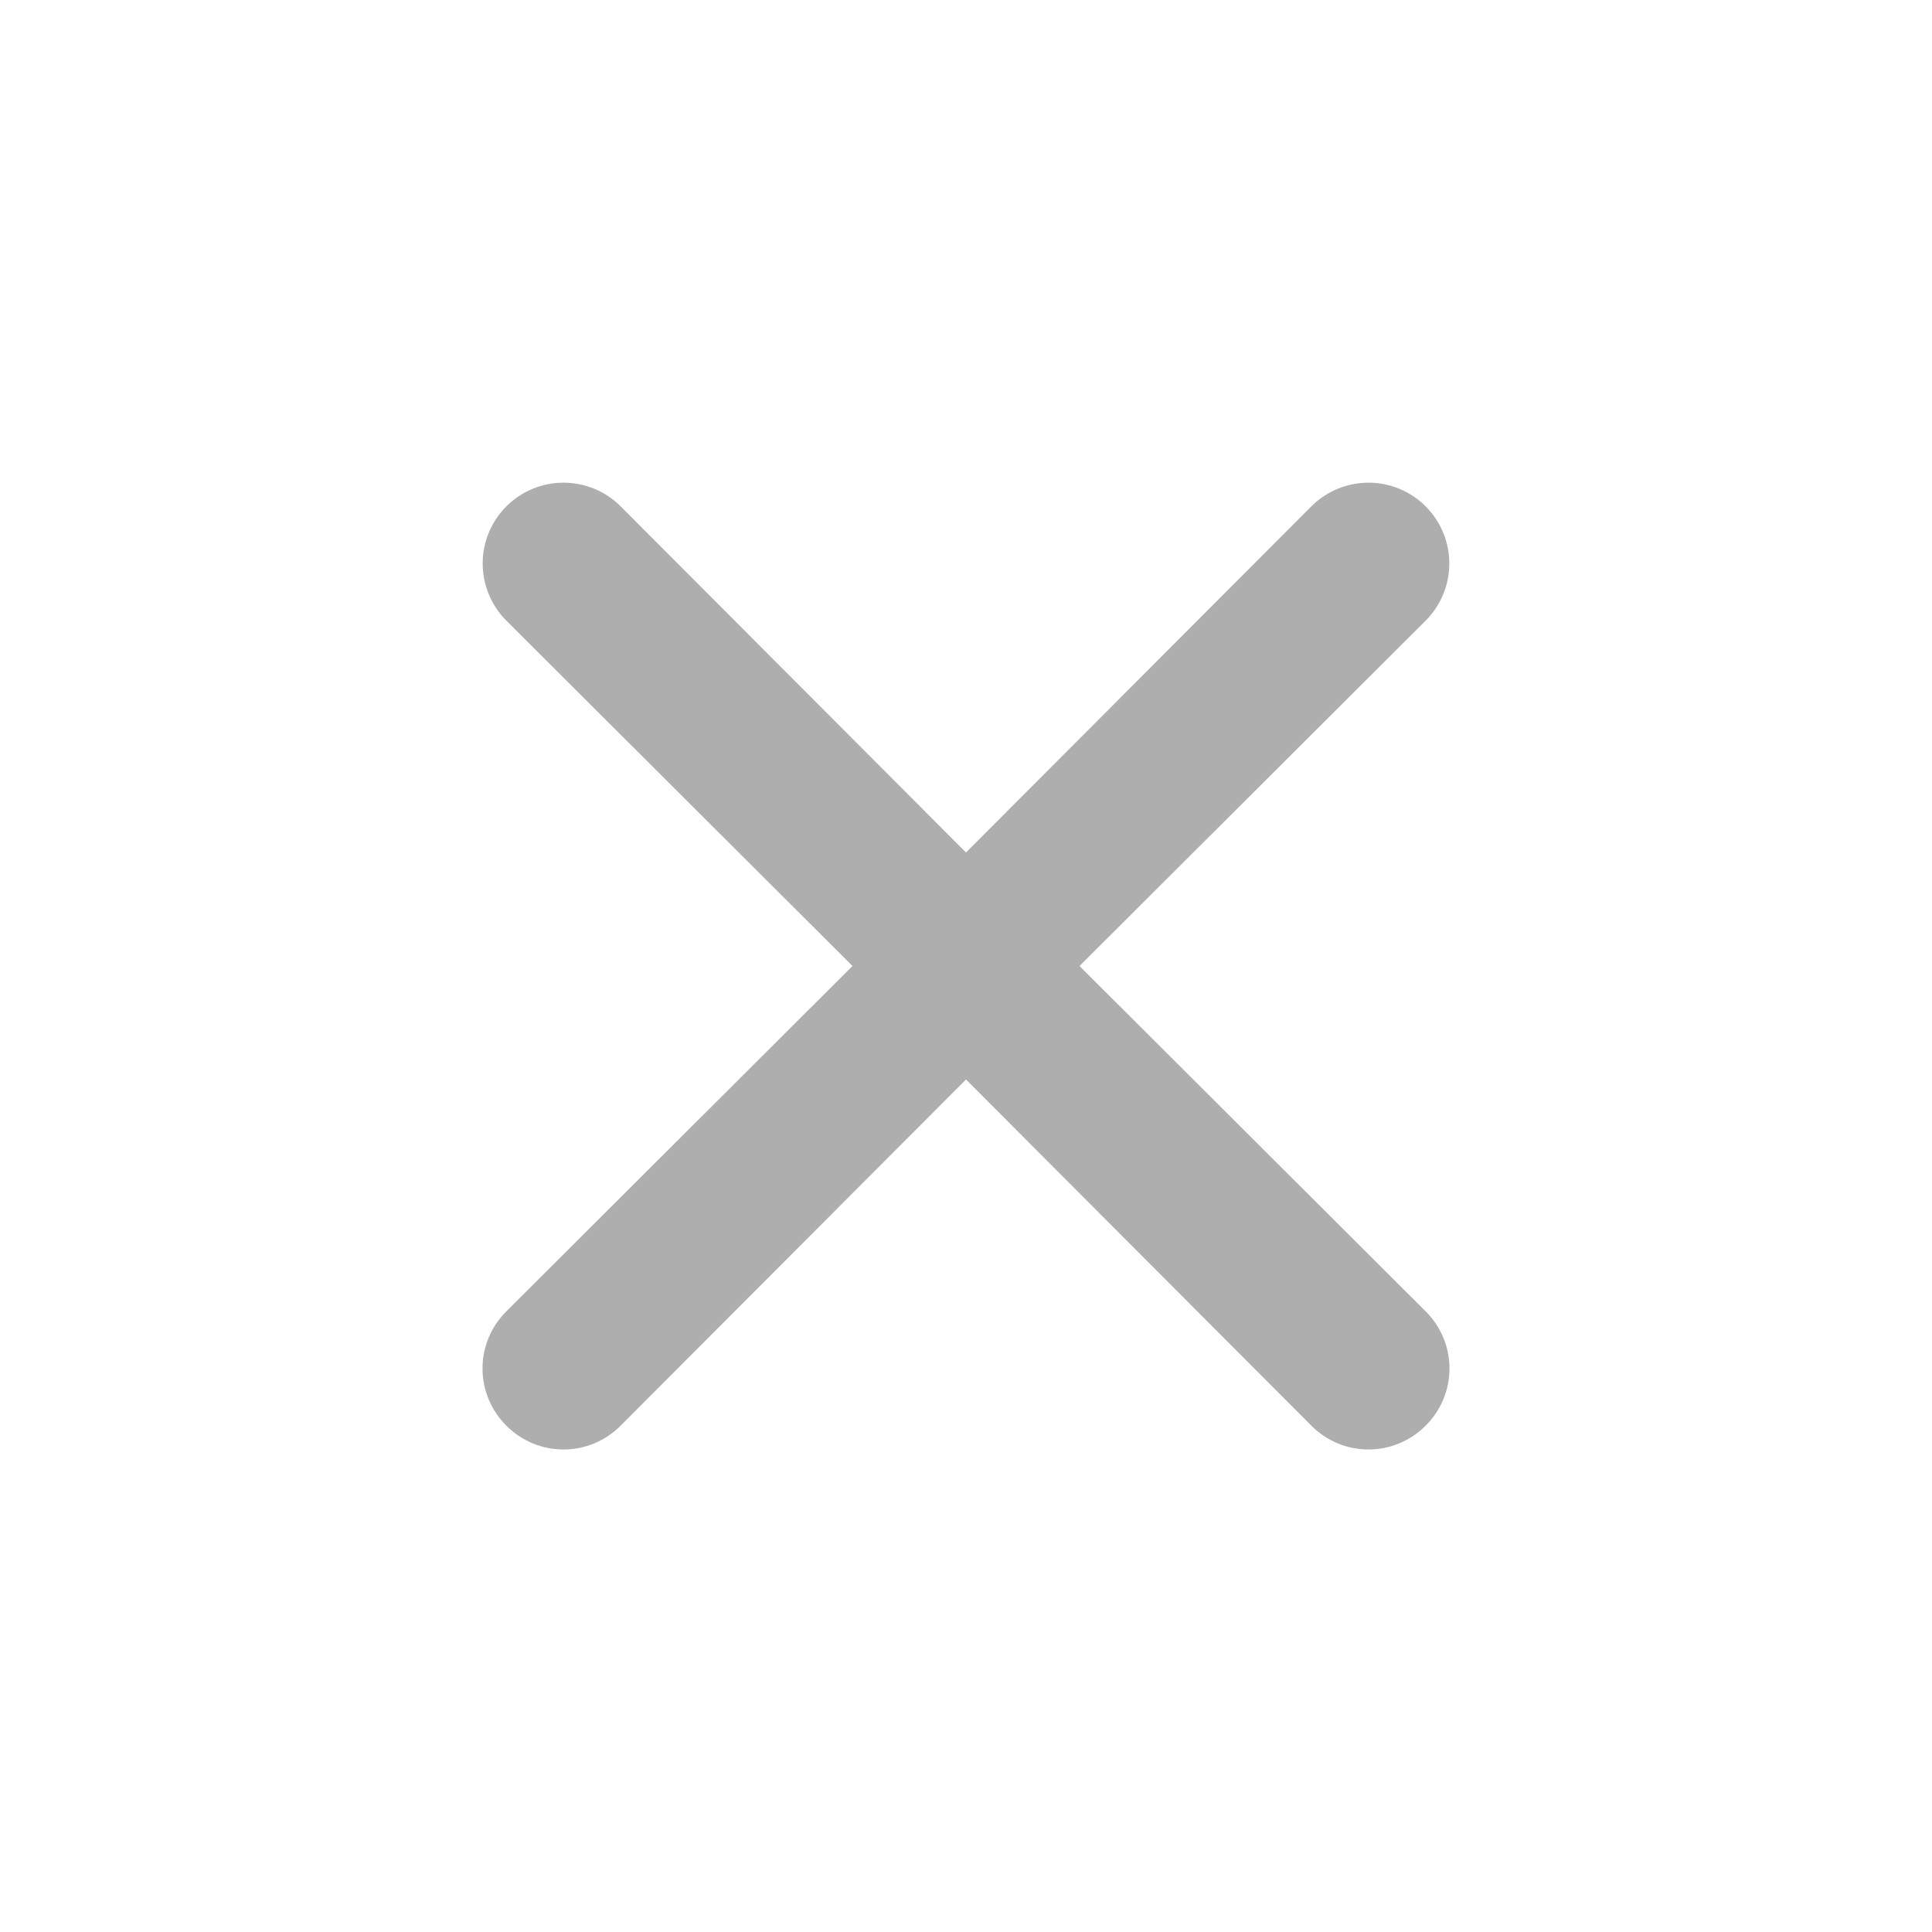
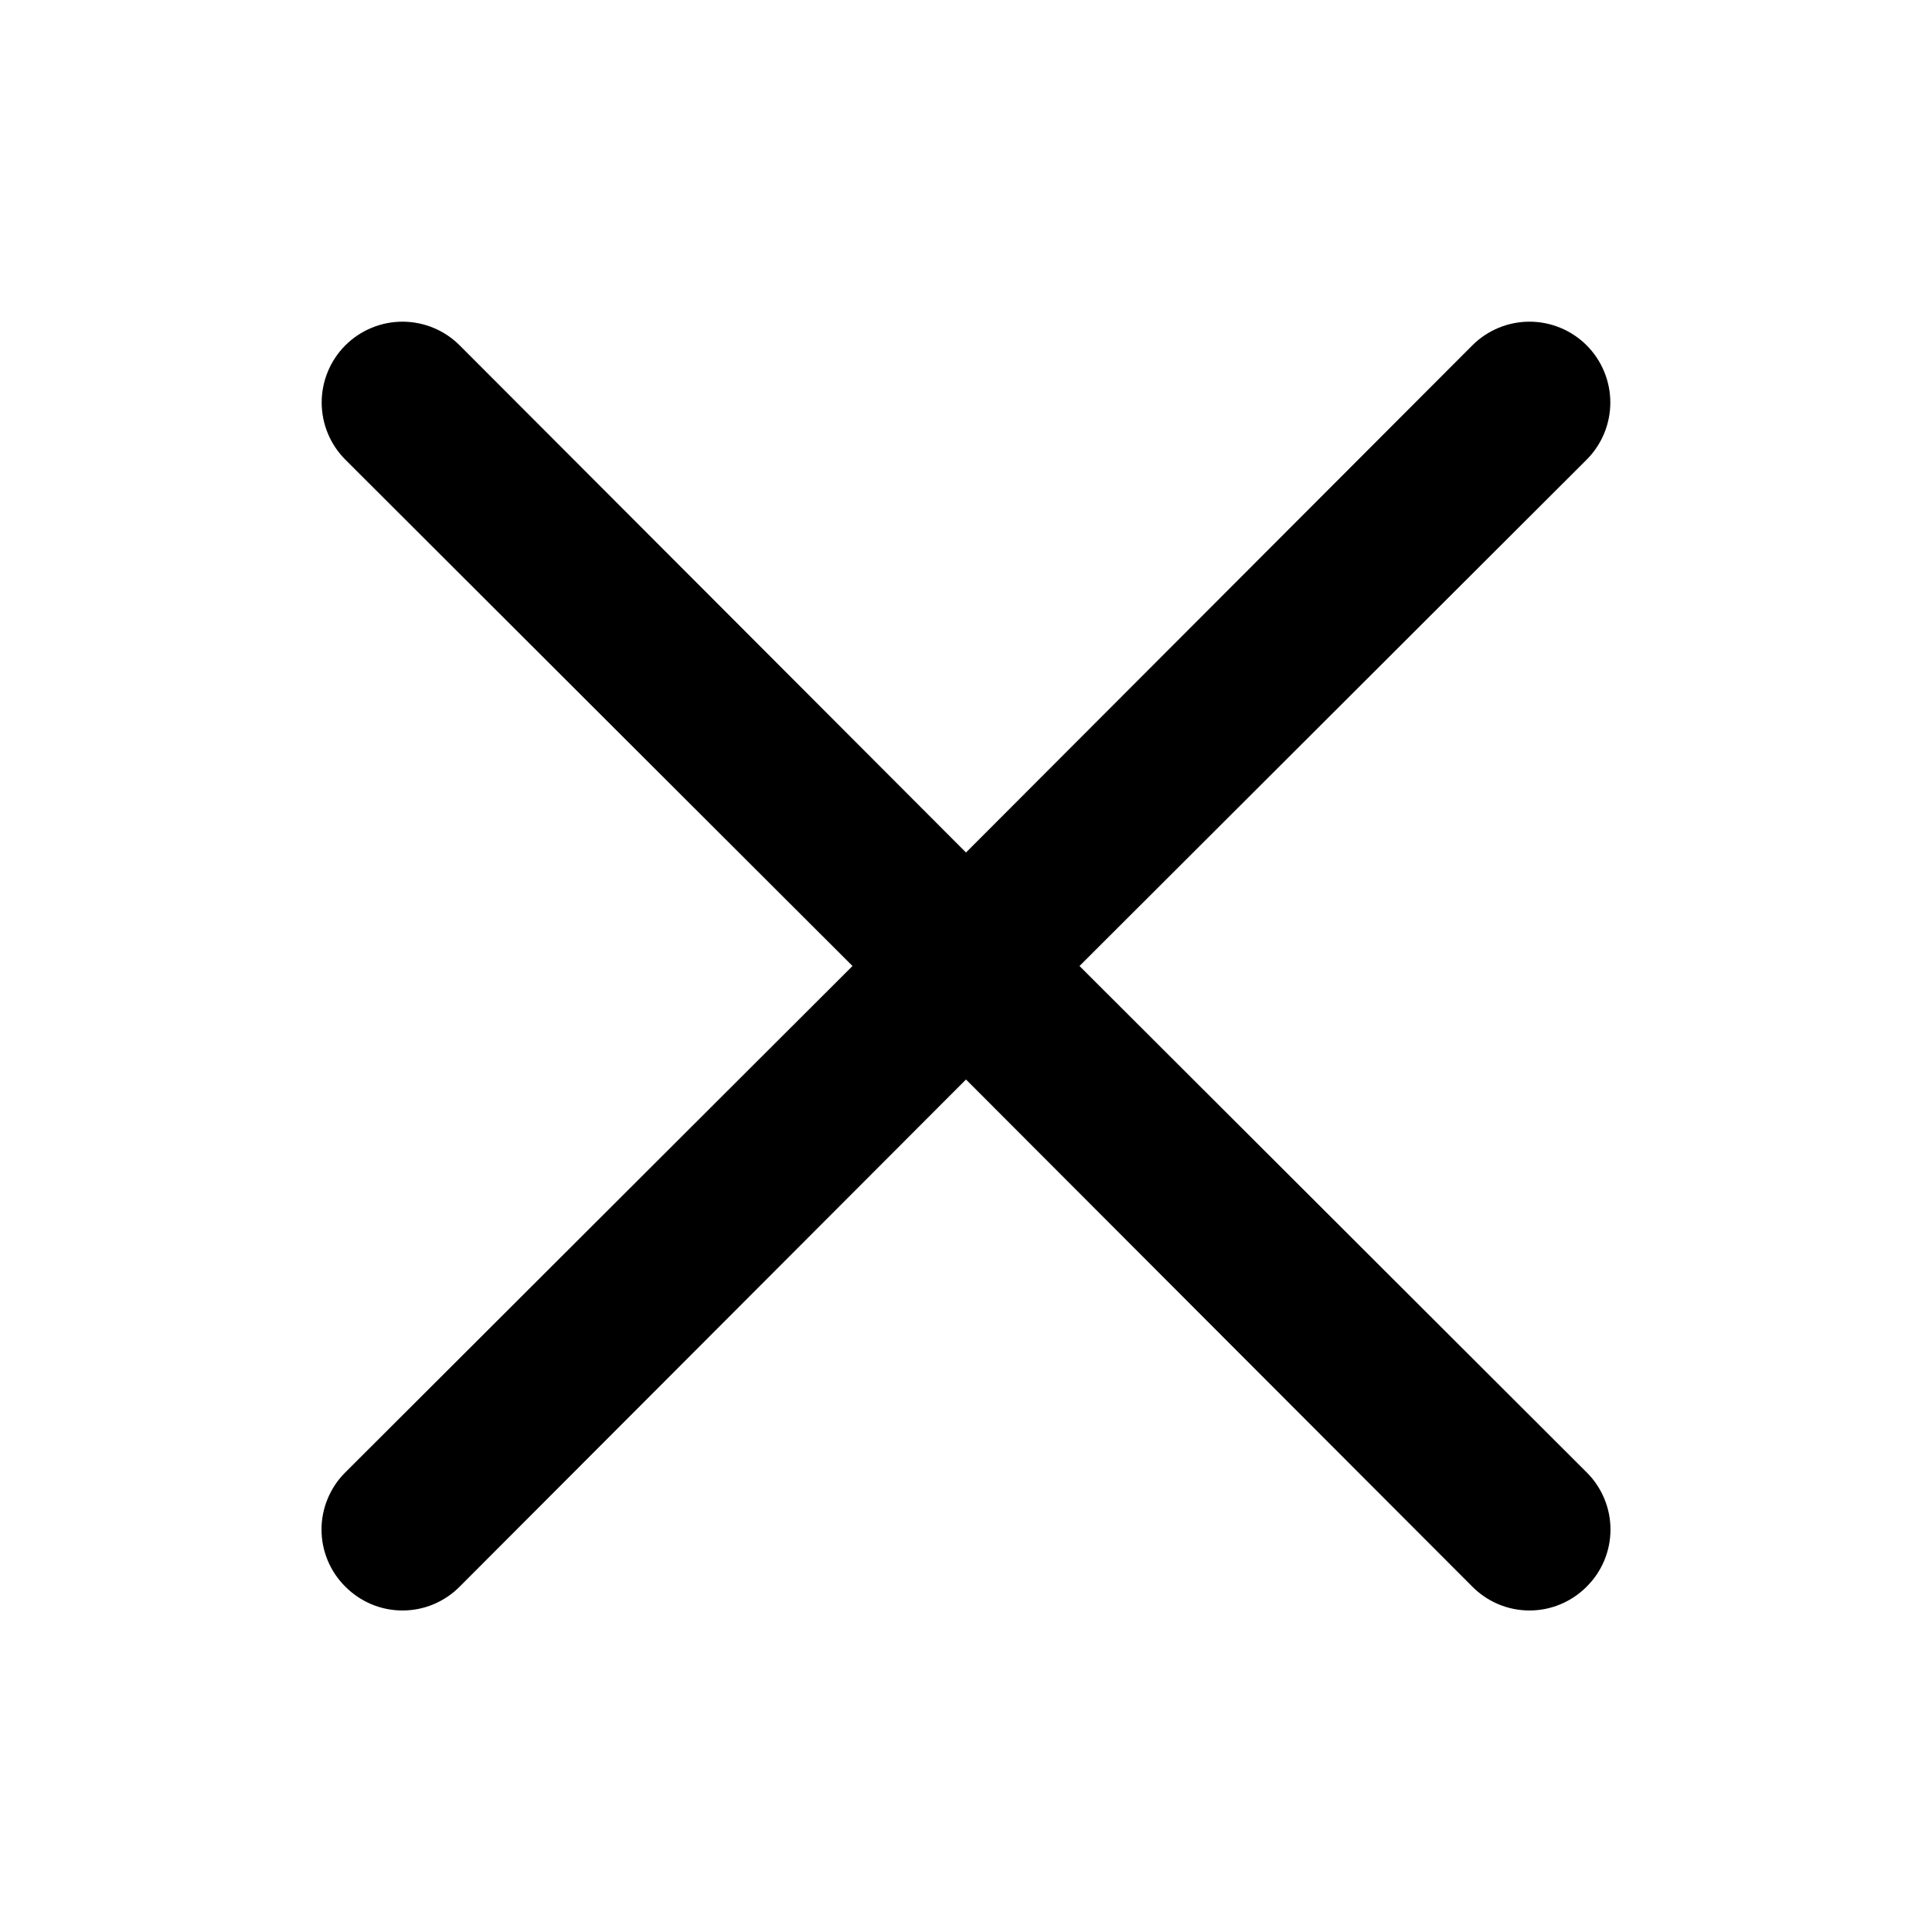
- <svg xmlns="http://www.w3.org/2000/svg" id="close-icon" width="24" height="24" viewBox="0 0 24 24">
-   <path d="M13.41 12L17.71 7.71C17.898 7.522 18.004 7.266 18.004 7C18.004 6.734 17.898 6.478 17.71 6.29C17.522 6.102 17.266 5.996 17 5.996C16.734 5.996 16.478 6.102 16.29 6.29L12 10.59L7.71 6.29C7.522 6.102 7.266 5.996 7 5.996C6.734 5.996 6.478 6.102 6.29 6.29C6.102 6.478 5.996 6.734 5.996 7C5.996 7.266 6.102 7.522 6.29 7.71L10.59 12L6.29 16.29C6.196 16.383 6.122 16.494 6.071 16.615C6.02 16.737 5.994 16.868 5.994 17C5.994 17.132 6.02 17.263 6.071 17.384C6.122 17.506 6.196 17.617 6.29 17.71C6.383 17.804 6.494 17.878 6.615 17.929C6.737 17.98 6.868 18.006 7 18.006C7.132 18.006 7.263 17.98 7.385 17.929C7.506 17.878 7.617 17.804 7.71 17.71L12 13.41L16.29 17.71C16.383 17.804 16.494 17.878 16.615 17.929C16.737 17.98 16.868 18.006 17 18.006C17.132 18.006 17.263 17.98 17.384 17.929C17.506 17.878 17.617 17.804 17.71 17.71C17.804 17.617 17.878 17.506 17.929 17.384C17.98 17.263 18.006 17.132 18.006 17C18.006 16.868 17.98 16.737 17.929 16.615C17.878 16.494 17.804 16.383 17.71 16.29L13.41 12Z" fill="#AEAEAE" />
+ <svg xmlns="http://www.w3.org/2000/svg" viewBox="0 0 24 24" fill="none">
+   <path d="M13.41 12L19.71 5.71C19.898 5.522 20.004 5.266 20.004 5C20.004 4.734 19.898 4.478 19.71 4.29C19.522 4.102 19.266 3.996 19 3.996C18.734 3.996 18.478 4.102 18.29 4.29L12 10.59L5.71 4.29C5.522 4.102 5.266 3.996 5 3.996C4.734 3.996 4.478 4.102 4.29 4.29C4.102 4.478 3.996 4.734 3.996 5C3.996 5.266 4.102 5.522 4.29 5.71L10.59 12L4.29 18.29C4.196 18.383 4.122 18.494 4.071 18.616C4.02 18.738 3.994 18.868 3.994 19C3.994 19.132 4.02 19.263 4.071 19.385C4.122 19.507 4.196 19.617 4.29 19.71C4.383 19.804 4.494 19.878 4.615 19.929C4.737 19.98 4.868 20.006 5 20.006C5.132 20.006 5.263 19.98 5.385 19.929C5.506 19.878 5.617 19.804 5.71 19.71L12 13.41L18.29 19.71C18.383 19.804 18.494 19.878 18.615 19.929C18.737 19.98 18.868 20.006 19 20.006C19.132 20.006 19.263 19.98 19.384 19.929C19.506 19.878 19.617 19.804 19.71 19.71C19.804 19.617 19.878 19.507 19.929 19.385C19.98 19.263 20.006 19.132 20.006 19C20.006 18.868 19.98 18.738 19.929 18.616C19.878 18.494 19.804 18.383 19.71 18.29L13.41 12Z" fill="currentcolor" />
</svg>
